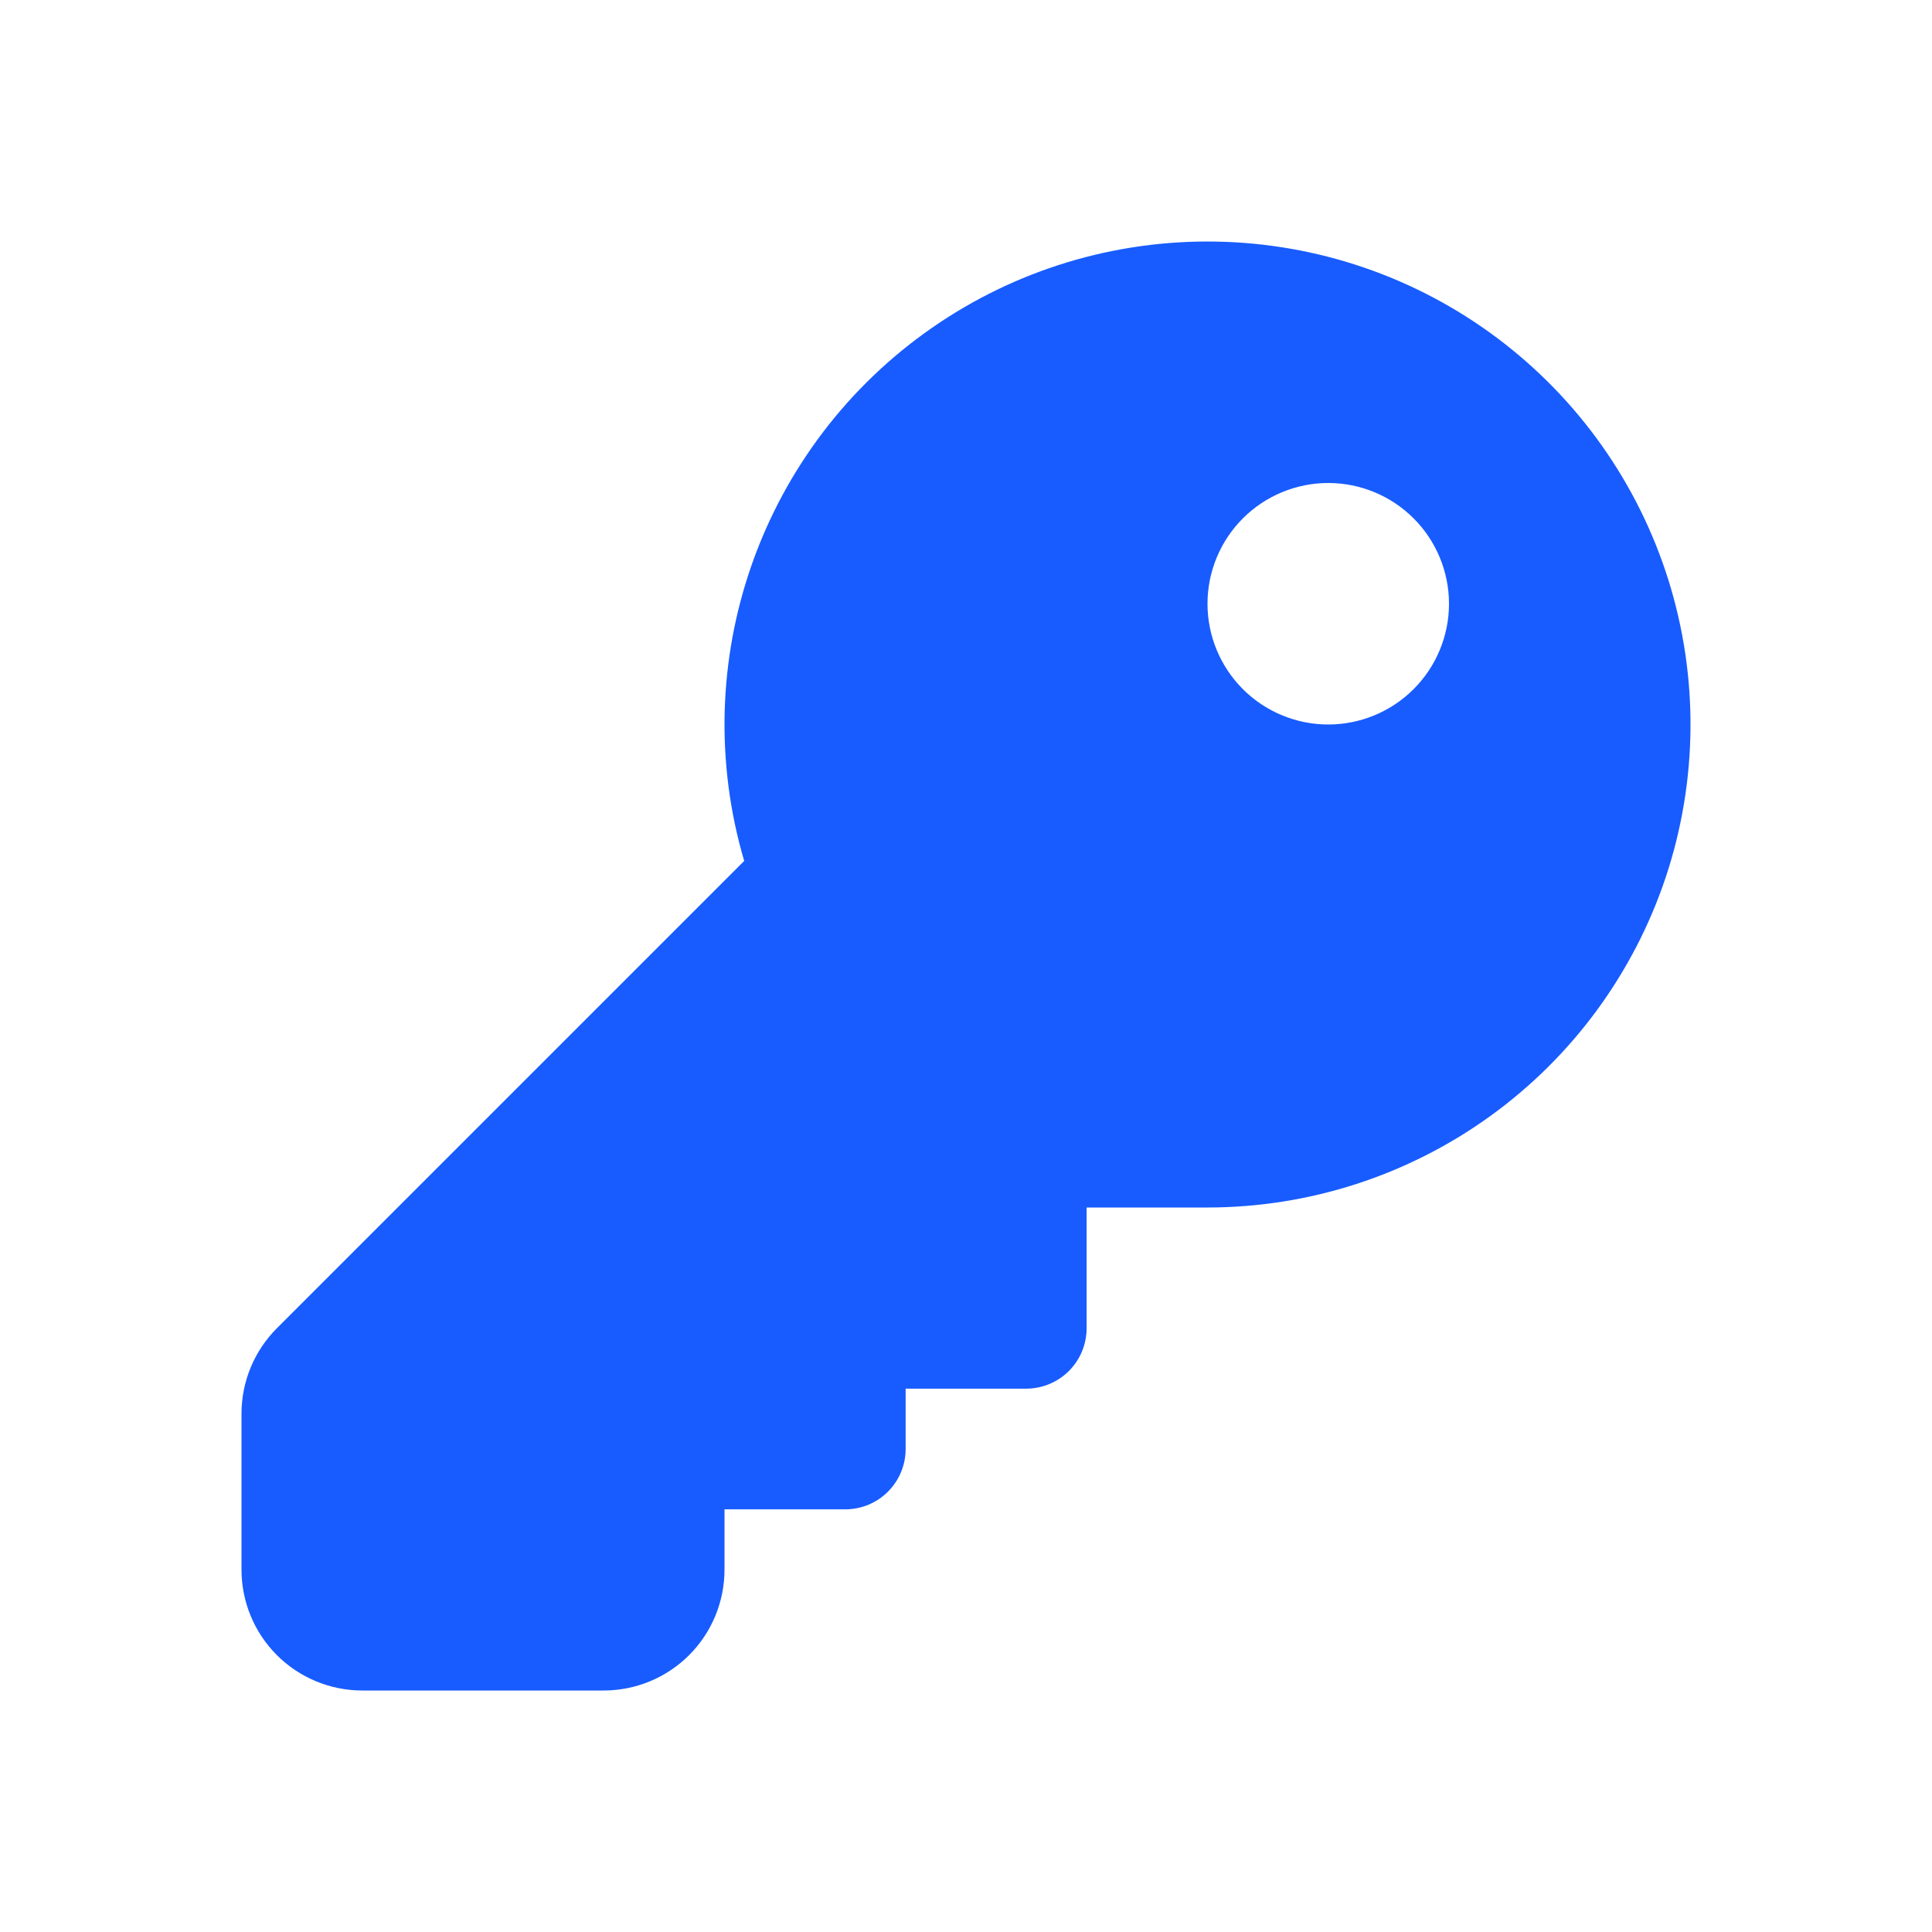
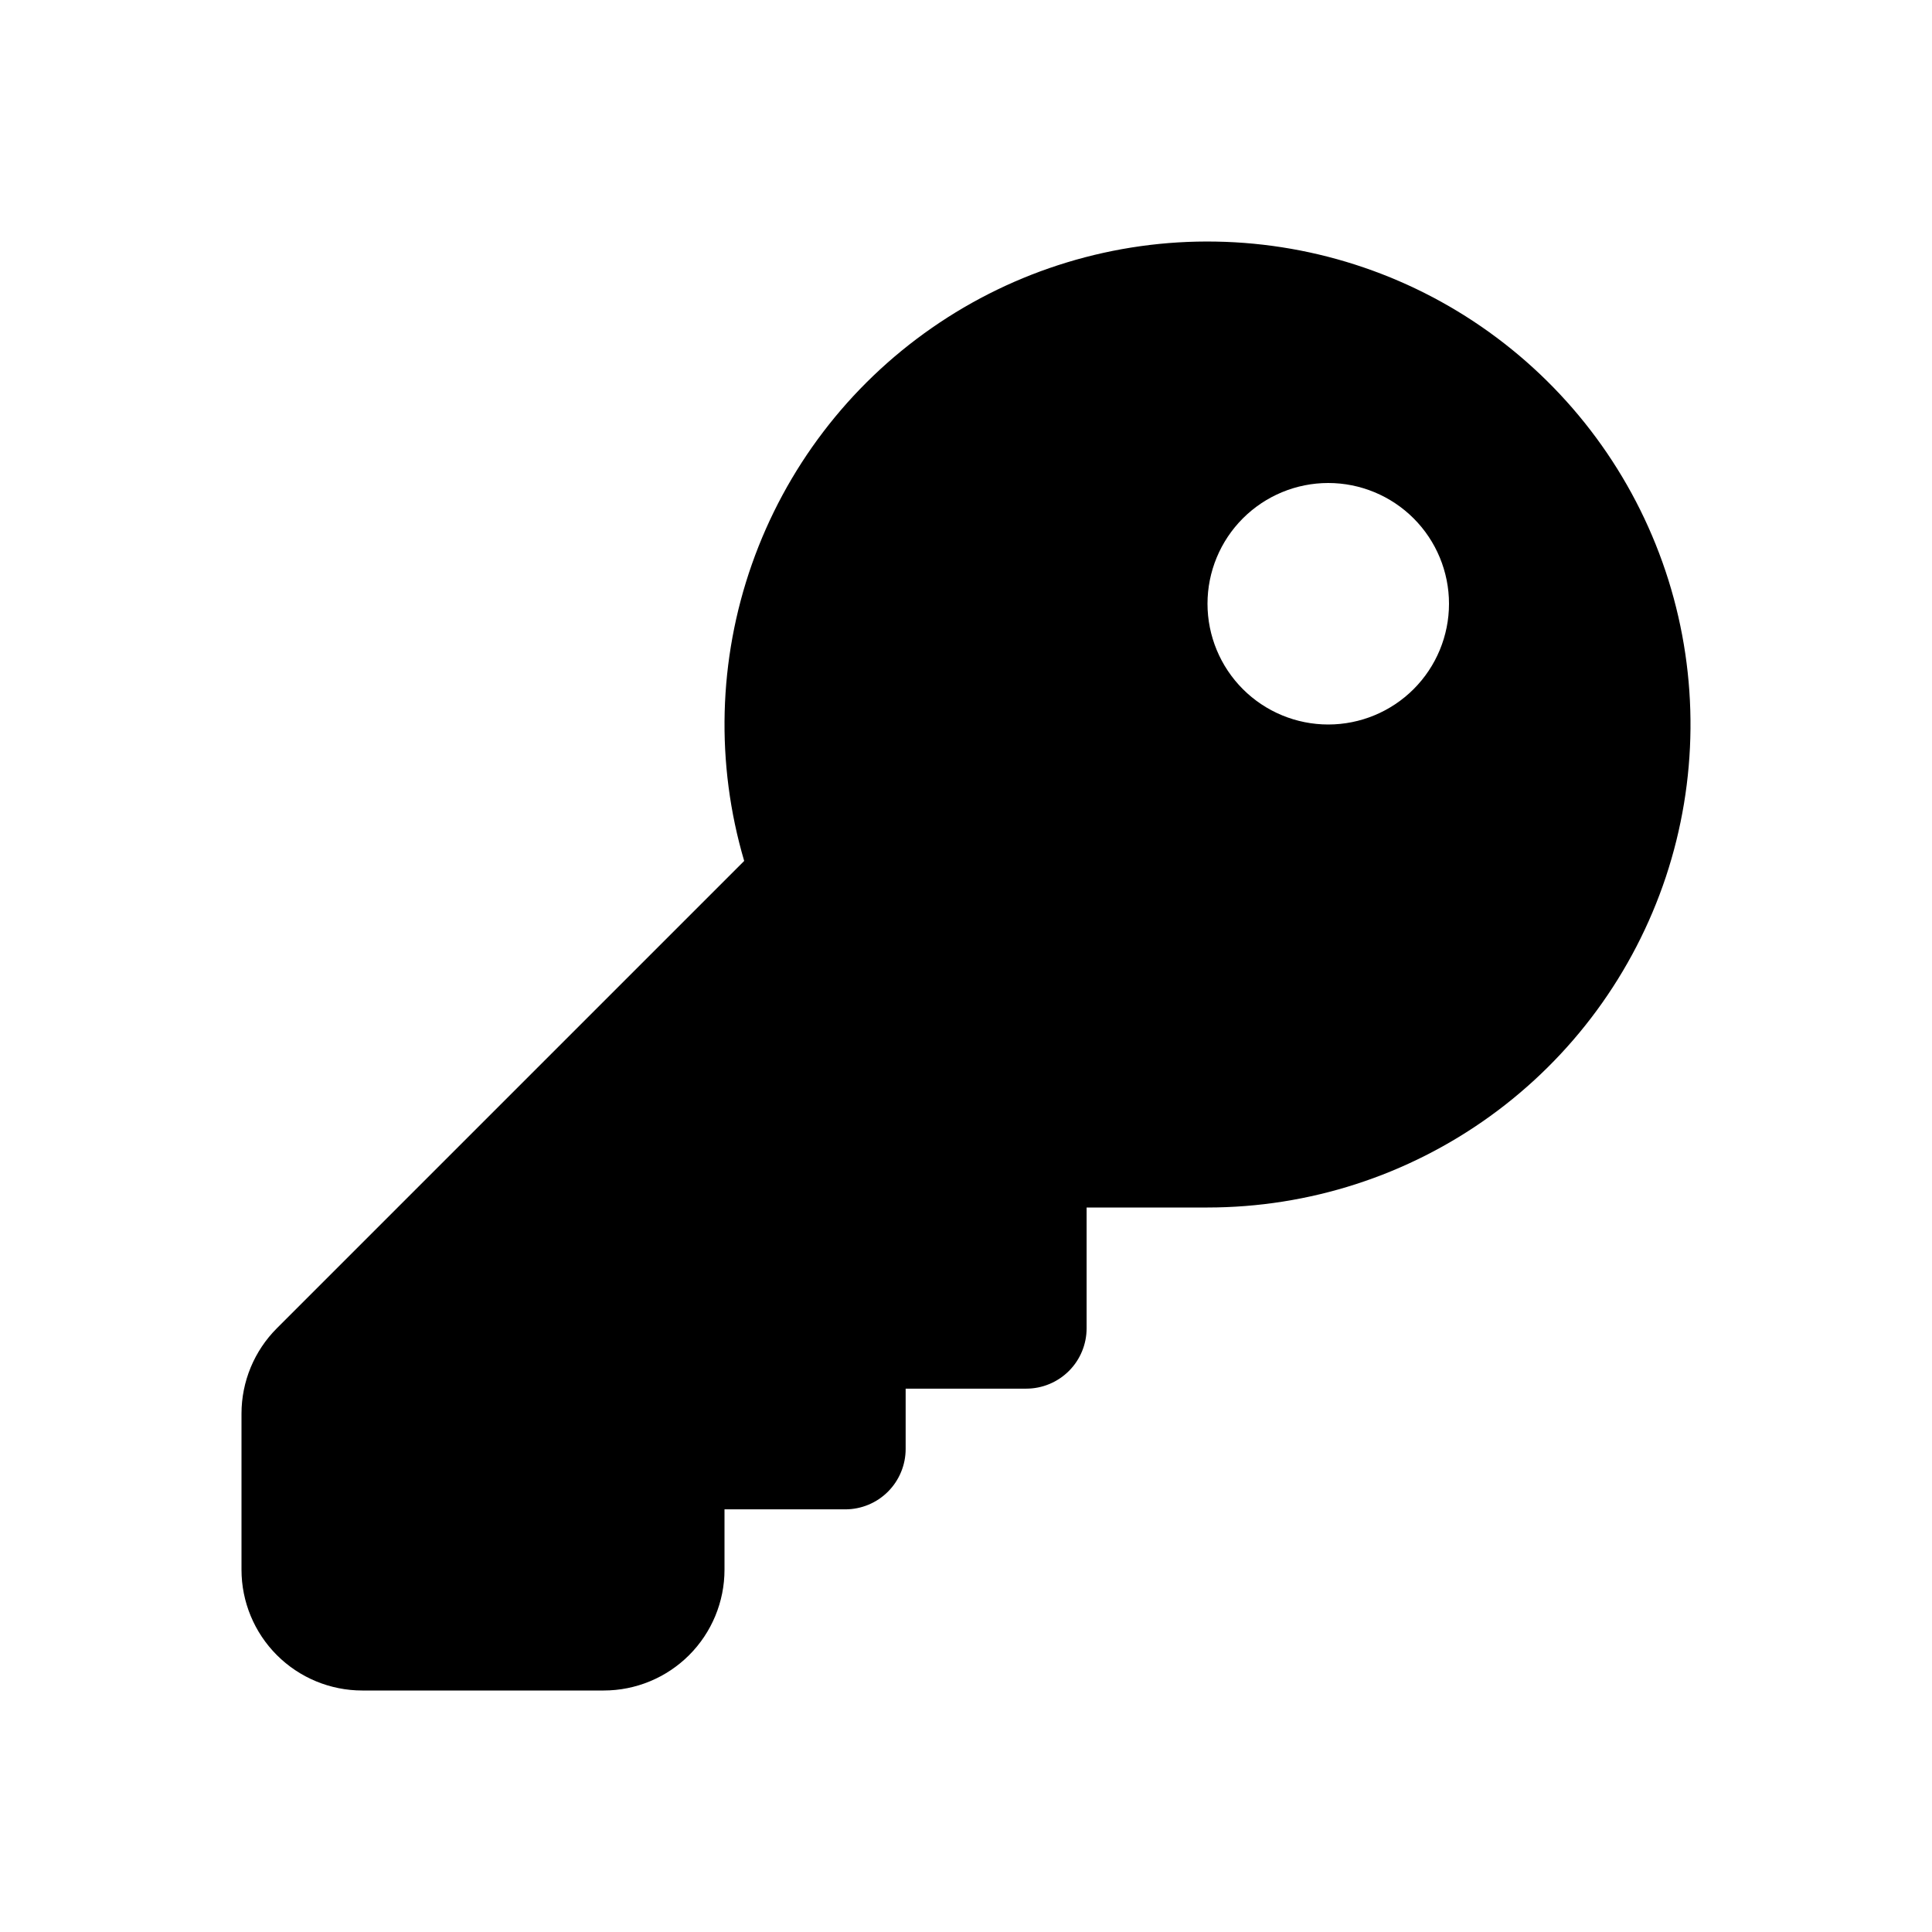
- <svg xmlns="http://www.w3.org/2000/svg" width="42" height="42" viewBox="0 0 42 42" fill="none">
-   <path d="M19.688 30.188V31.5C19.688 31.848 19.549 32.182 19.303 32.428C19.057 32.674 18.723 32.812 18.375 32.812H15.75V34.125C15.75 34.821 15.473 35.489 14.981 35.981C14.489 36.473 13.821 36.75 13.125 36.75H7.875C7.179 36.75 6.511 36.473 6.019 35.981C5.527 35.489 5.25 34.821 5.25 34.125V30.731C5.25 30.035 5.527 29.367 6.019 28.875L16.178 18.716C15.555 16.601 15.614 14.344 16.346 12.264C17.078 10.184 18.446 8.387 20.257 7.129C22.067 5.87 24.228 5.213 26.432 5.252C28.637 5.29 30.774 6.021 32.539 7.342C34.305 8.663 35.61 10.505 36.27 12.61C36.929 14.714 36.909 16.972 36.214 19.064C35.517 21.156 34.181 22.976 32.392 24.266C30.604 25.556 28.455 26.25 26.25 26.25H23.622V28.875C23.622 29.223 23.484 29.557 23.238 29.803C22.992 30.049 22.658 30.188 22.31 30.188H19.685H19.688ZM28.875 15.75C29.571 15.75 30.239 15.473 30.731 14.981C31.223 14.489 31.5 13.821 31.5 13.125C31.5 12.429 31.223 11.761 30.731 11.269C30.239 10.777 29.571 10.5 28.875 10.5C28.179 10.5 27.511 10.777 27.019 11.269C26.527 11.761 26.25 12.429 26.25 13.125C26.25 13.821 26.527 14.489 27.019 14.981C27.511 15.473 28.179 15.75 28.875 15.75Z" fill="#185CFF" />
+ <svg xmlns="http://www.w3.org/2000/svg" width="42" height="42" viewBox="0 0 42 42">
+   <path d="M19.688 30.188V31.5C19.688 31.848 19.549 32.182 19.303 32.428C19.057 32.674 18.723 32.812 18.375 32.812H15.75V34.125C15.75 34.821 15.473 35.489 14.981 35.981C14.489 36.473 13.821 36.75 13.125 36.75H7.875C7.179 36.75 6.511 36.473 6.019 35.981C5.527 35.489 5.25 34.821 5.25 34.125V30.731C5.25 30.035 5.527 29.367 6.019 28.875L16.178 18.716C15.555 16.601 15.614 14.344 16.346 12.264C17.078 10.184 18.446 8.387 20.257 7.129C22.067 5.87 24.228 5.213 26.432 5.252C28.637 5.29 30.774 6.021 32.539 7.342C34.305 8.663 35.61 10.505 36.27 12.61C36.929 14.714 36.909 16.972 36.214 19.064C35.517 21.156 34.181 22.976 32.392 24.266C30.604 25.556 28.455 26.25 26.25 26.25H23.622V28.875C23.622 29.223 23.484 29.557 23.238 29.803C22.992 30.049 22.658 30.188 22.31 30.188H19.685H19.688ZM28.875 15.75C29.571 15.75 30.239 15.473 30.731 14.981C31.223 14.489 31.5 13.821 31.5 13.125C31.5 12.429 31.223 11.761 30.731 11.269C30.239 10.777 29.571 10.5 28.875 10.5C28.179 10.5 27.511 10.777 27.019 11.269C26.527 11.761 26.25 12.429 26.25 13.125C26.25 13.821 26.527 14.489 27.019 14.981C27.511 15.473 28.179 15.75 28.875 15.75Z" />
</svg>
